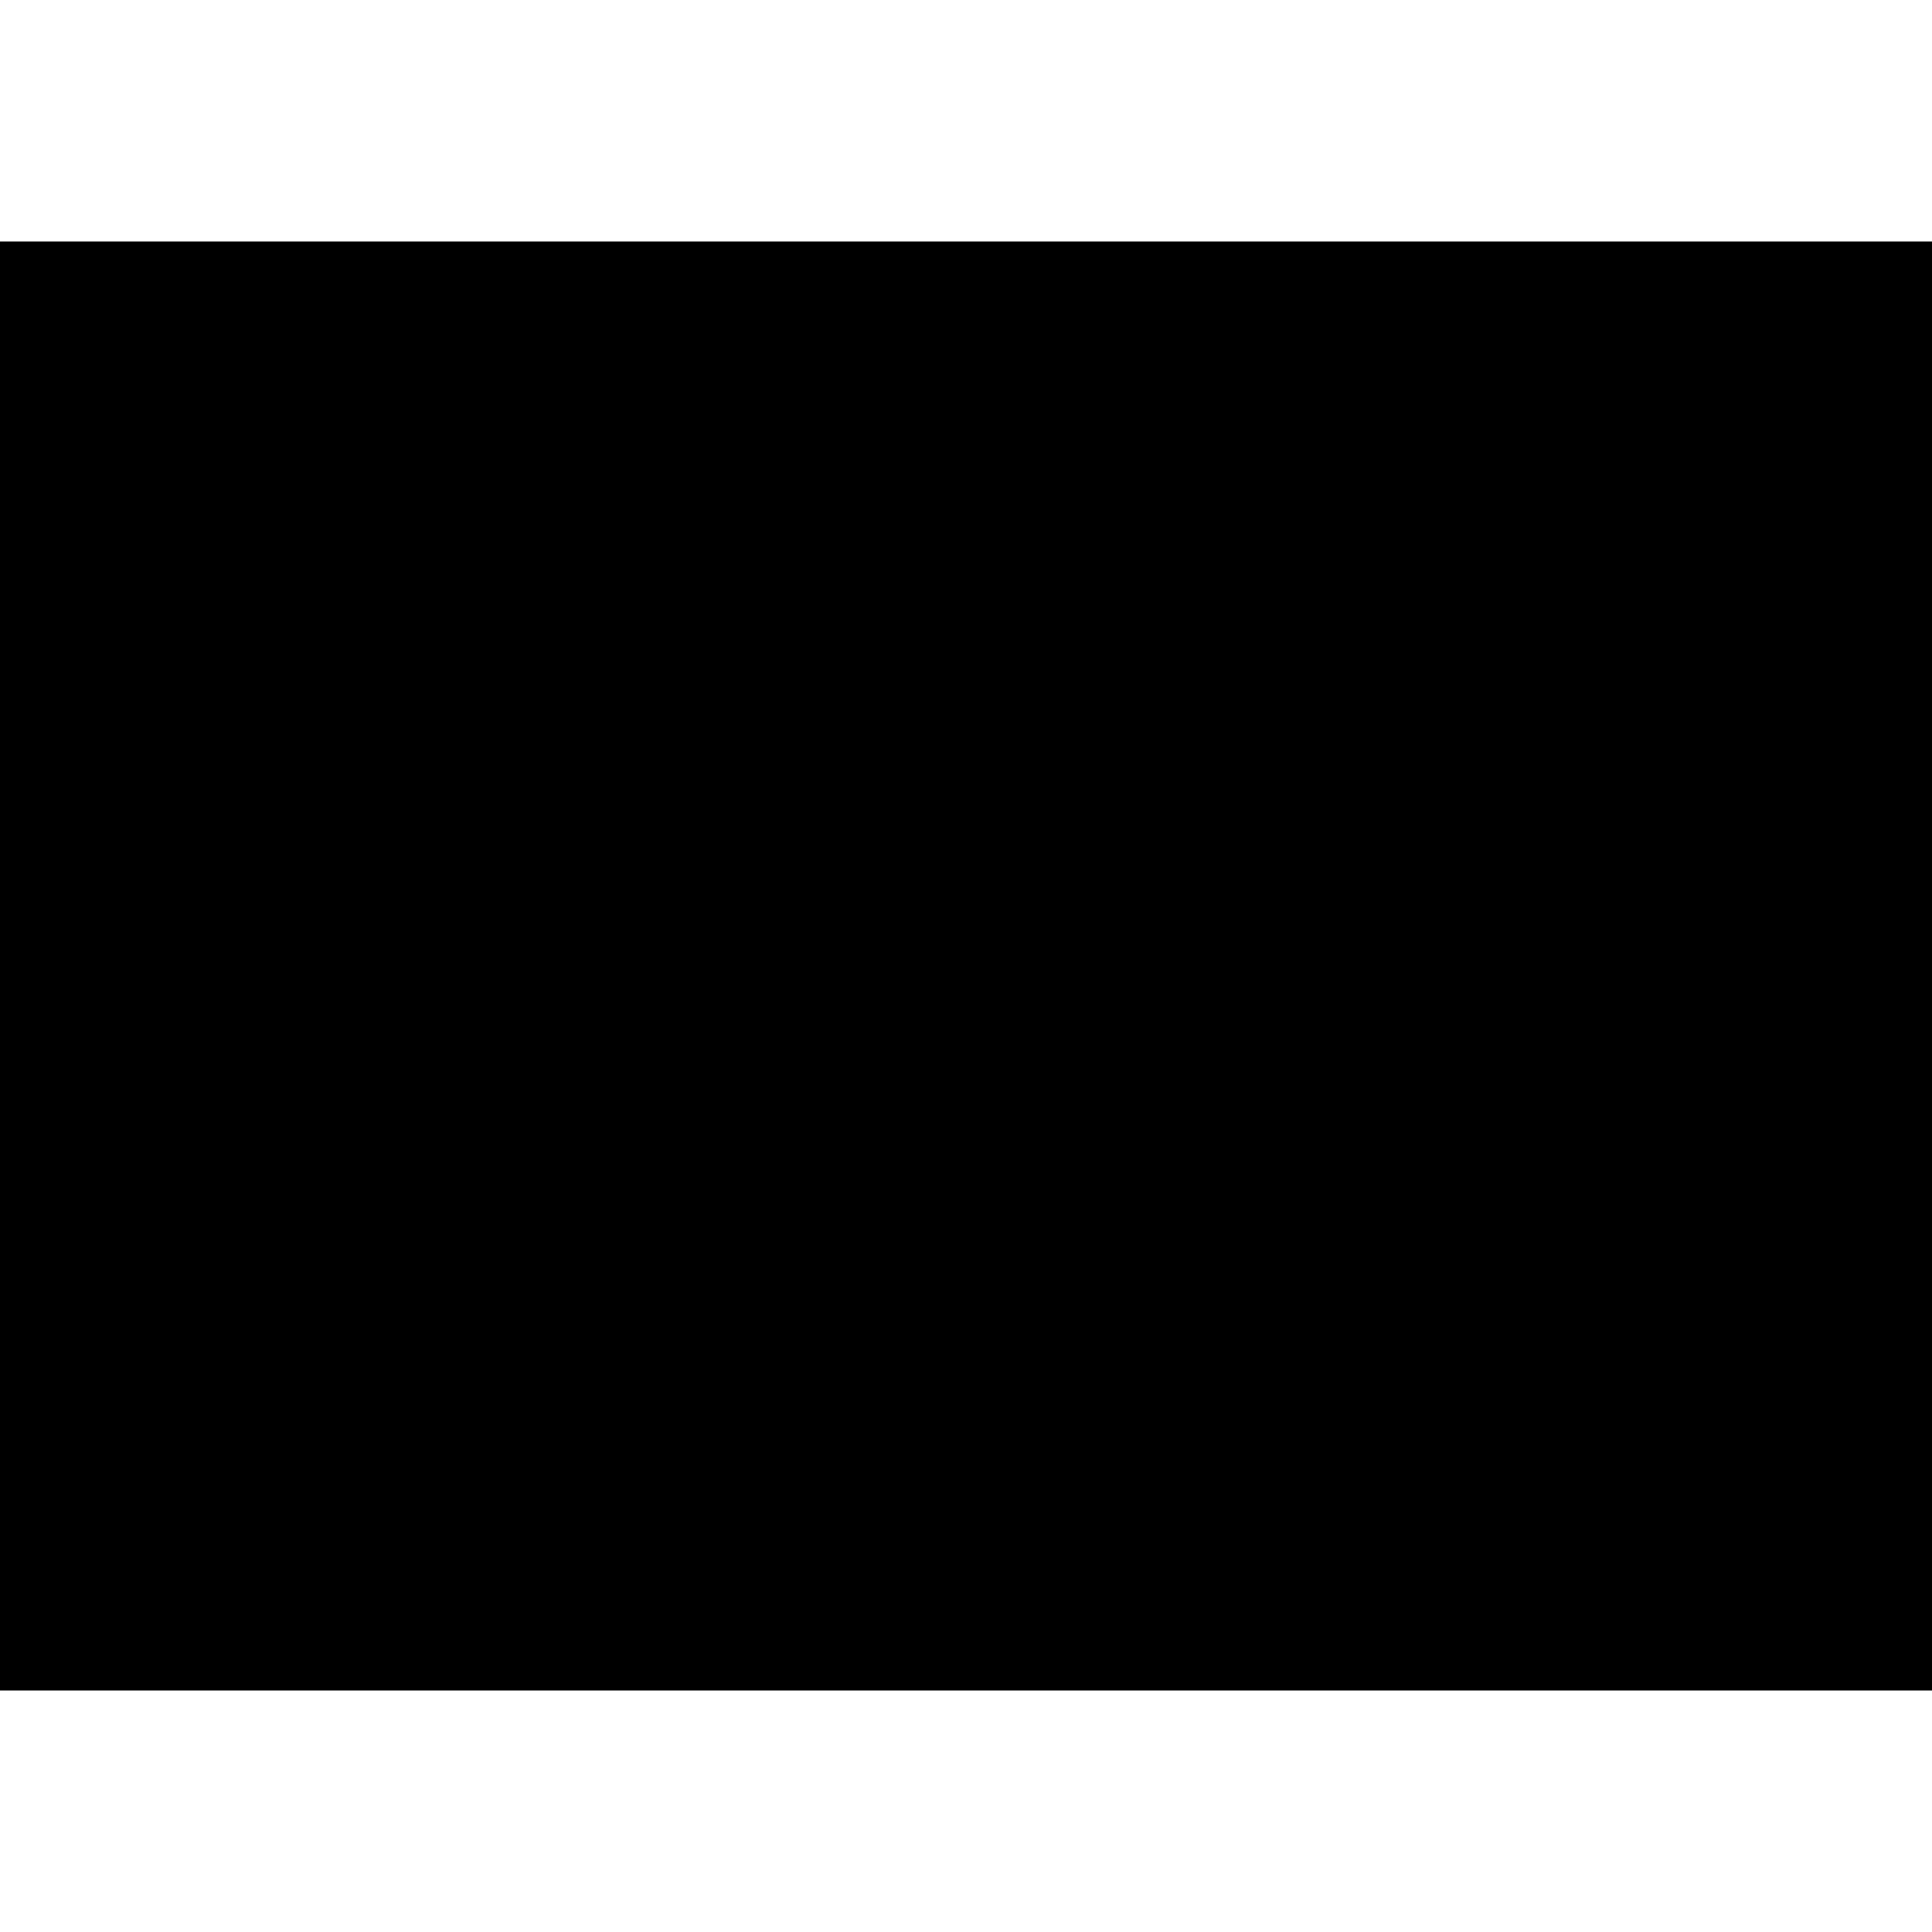
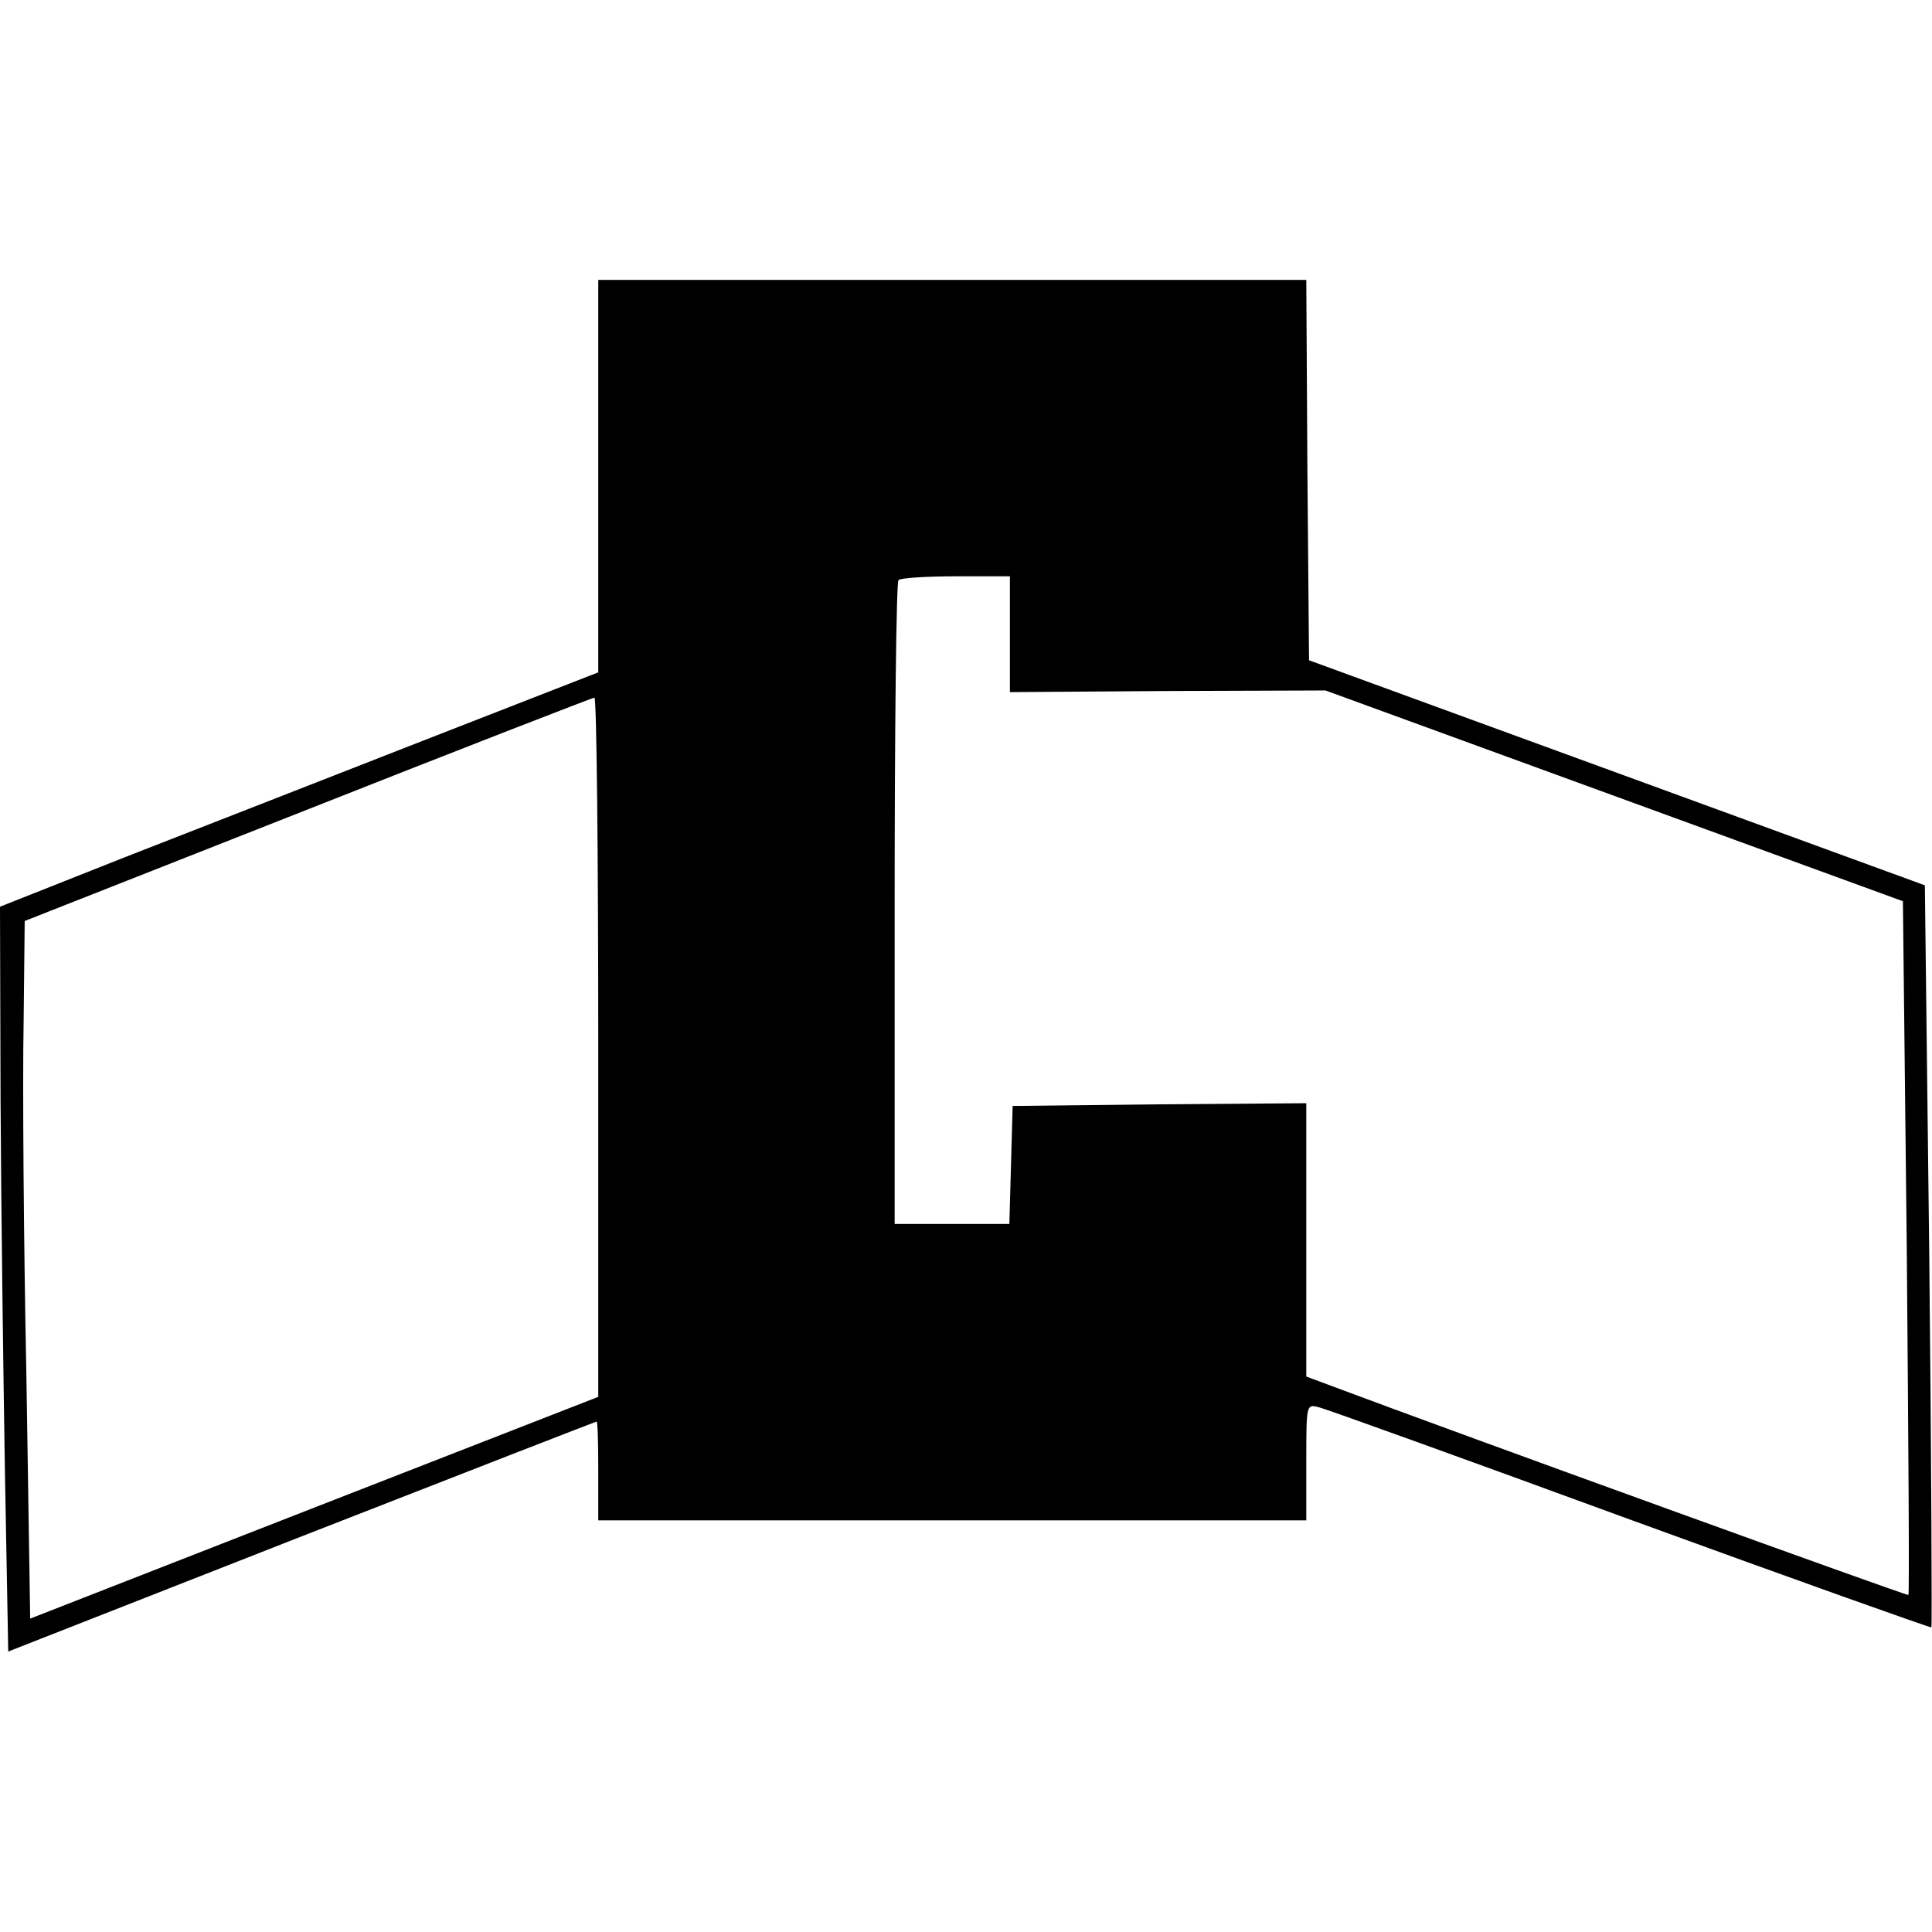
- <svg xmlns="http://www.w3.org/2000/svg" version="1.0" width="1200pt" height="1200pt" viewBox="0 0 1200 1200" preserveAspectRatio="xMidYMid meet">
-   <g transform="translate(0,1200) scale(0.1,-0.1)" fill="#000000" stroke="none">
-     <path d="M0 6000 l0 -4500 6000 0 6000 0 0 4500 0 4500 -6000 0 -6000 0 0 -4500z" />
+ <svg xmlns="http://www.w3.org/2000/svg" version="1.0" width="352pt" height="352pt" viewBox="0 0 352 352" preserveAspectRatio="xMidYMid meet">
+   <g transform="translate(0,352) scale(0.1,-0.1)" fill="#000000" stroke="none">
+     <path d="M1090 2653 l0 -358 -318 -124 c-174 -68 -419 -164 -545 -213 l-227 -90 1 -351 c1 -194 5 -499 8 -679 l6 -327 535 210 c294 115 536 209 537 209 2 0 3 -40 3 -90 l0 -90 645 0 645 0 0 106 c0 106 0 106 23 100 13 -3 268 -95 568 -205 299 -109 546 -197 548 -196 1 2 0 307 -4 678 l-8 674 -561 205 -561 205 -3 347 -2 346 -645 0 -645 0 0 -357z m750 -289 l0 -105 288 2 287 1 526 -192 526 -192 7 -630 c3 -347 5 -632 3 -634 -2 -2 -817 293 -1054 382 l-43 16 0 249 0 249 -267 -2 -268 -3 -3 -107 -3 -108 -104 0 -105 0 0 583 c0 321 3 587 7 590 3 4 51 7 105 7 l98 0 0 -106z m-750 -751 l0 -638 -518 -202 -517 -202 -7 447 c-5 246 -7 532 -5 636 l2 188 515 203 c283 112 518 203 523 204 4 1 7 -286 7 -636z" />
  </g>
</svg>
